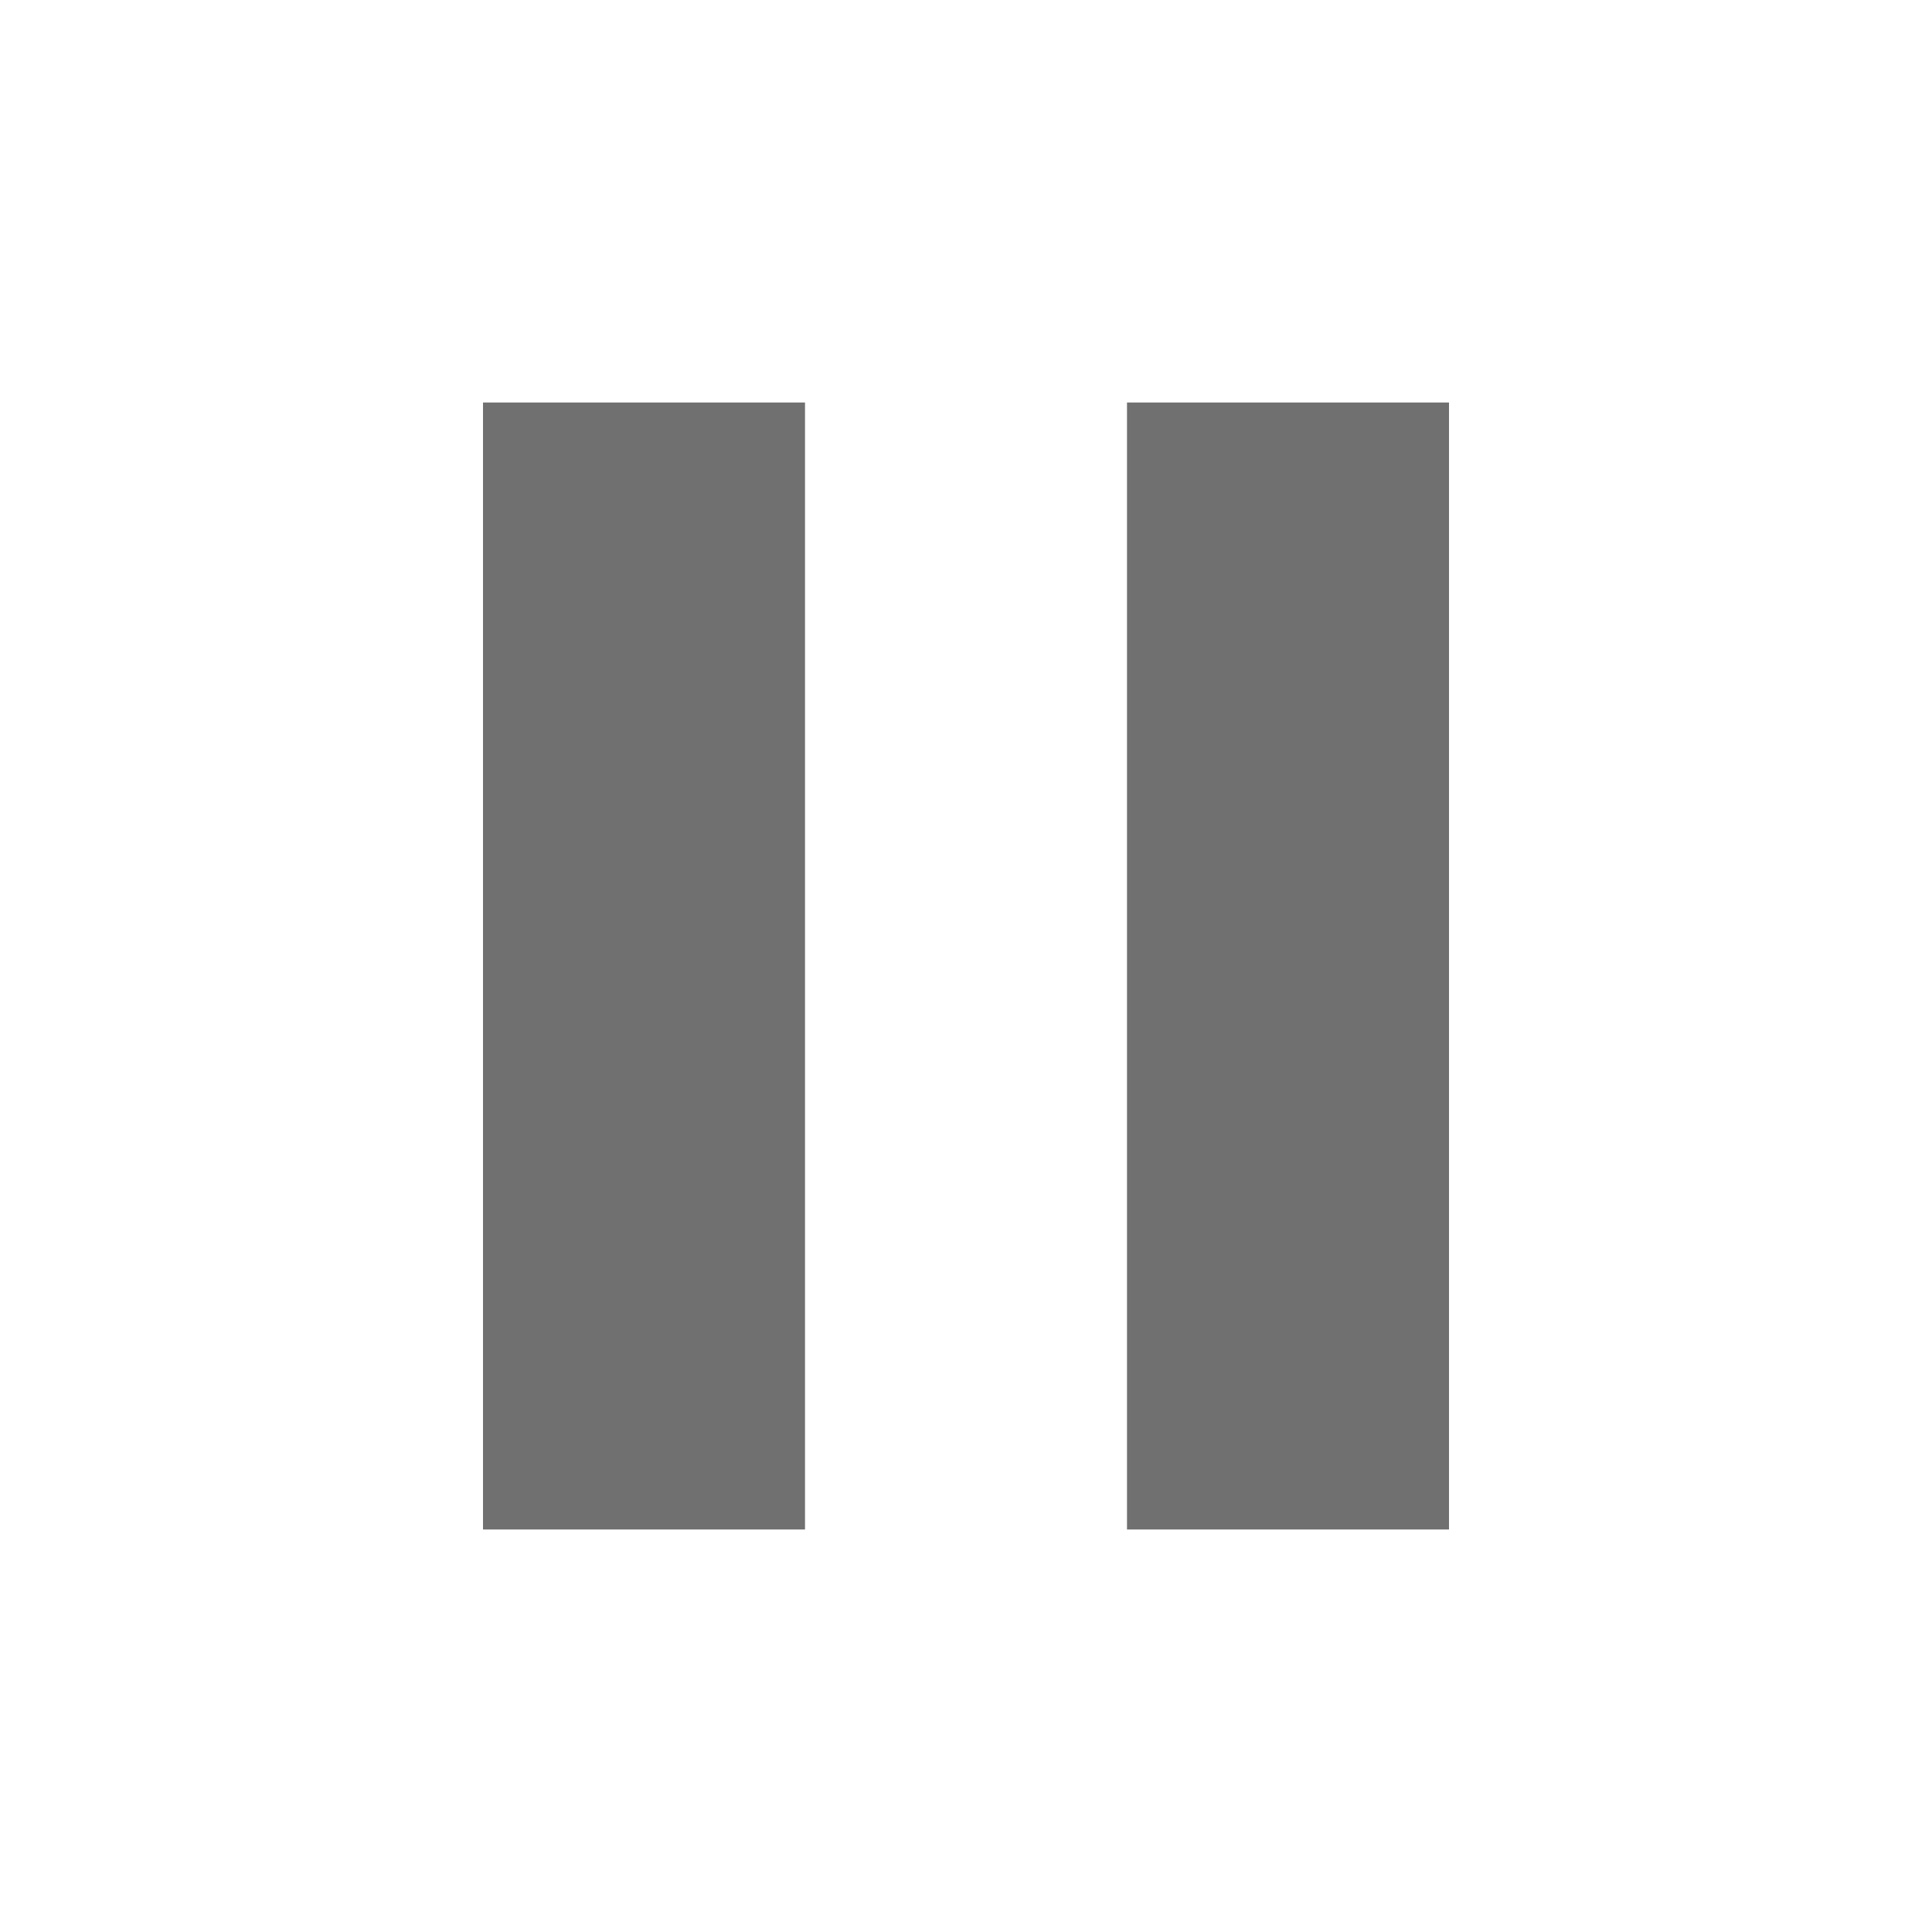
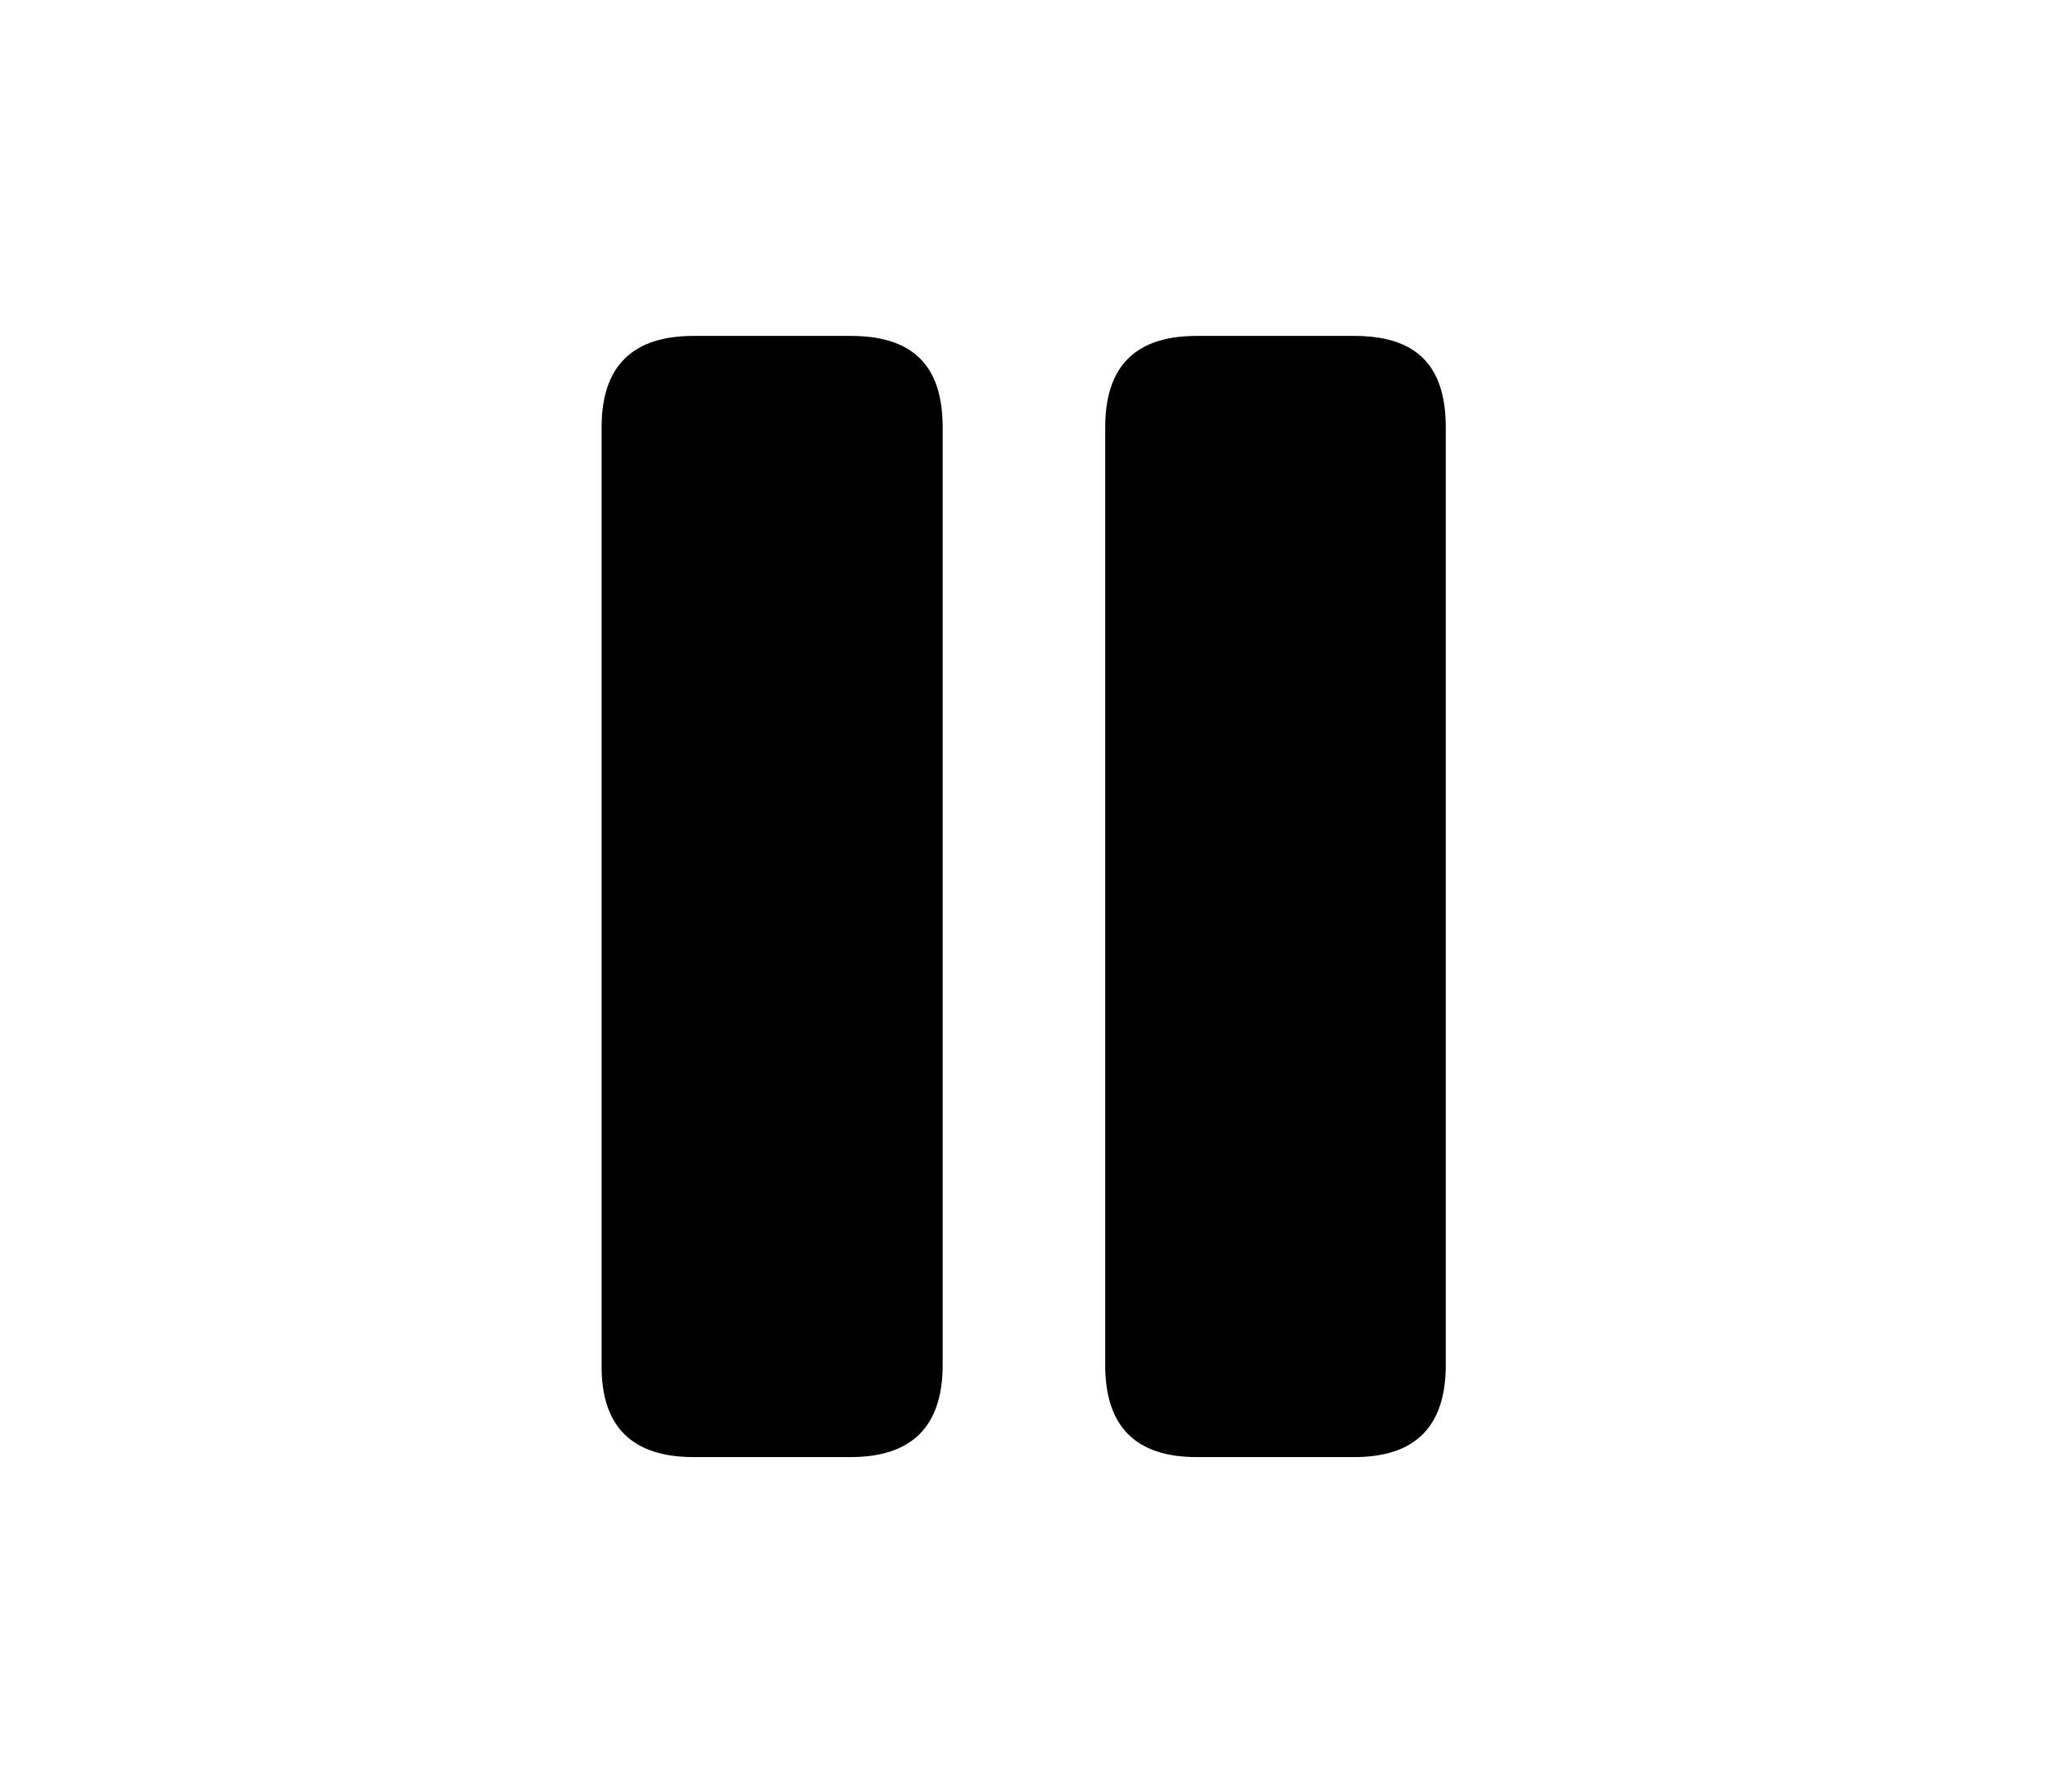
- <svg xmlns="http://www.w3.org/2000/svg" class="icon" width="200px" height="200.00px" viewBox="0 0 1024 1024" version="1.1">
-   <path d="M256 810.667h170.667V213.333h-170.667v597.333z m341.333-597.333v597.333h170.667V213.333h-170.667z" fill="#707070" />
+ <svg xmlns="http://www.w3.org/2000/svg" viewBox="0 0 32 28">
+   <path d="M13.293 22.772c.955 0 1.436-.481 1.436-1.436V6.677c0-.98-.481-1.427-1.436-1.427h-2.457c-.954 0-1.436.473-1.436 1.427v14.66c-.008.954.473 1.435 1.436 1.435h2.457zm7.87 0c.954 0 1.427-.481 1.427-1.436V6.677c0-.98-.473-1.427-1.428-1.427h-2.465c-.955 0-1.428.473-1.428 1.427v14.66c0 .954.473 1.435 1.428 1.435h2.465z" fill="#000" fill-rule="nonzero">
+ 	</path>
</svg>
